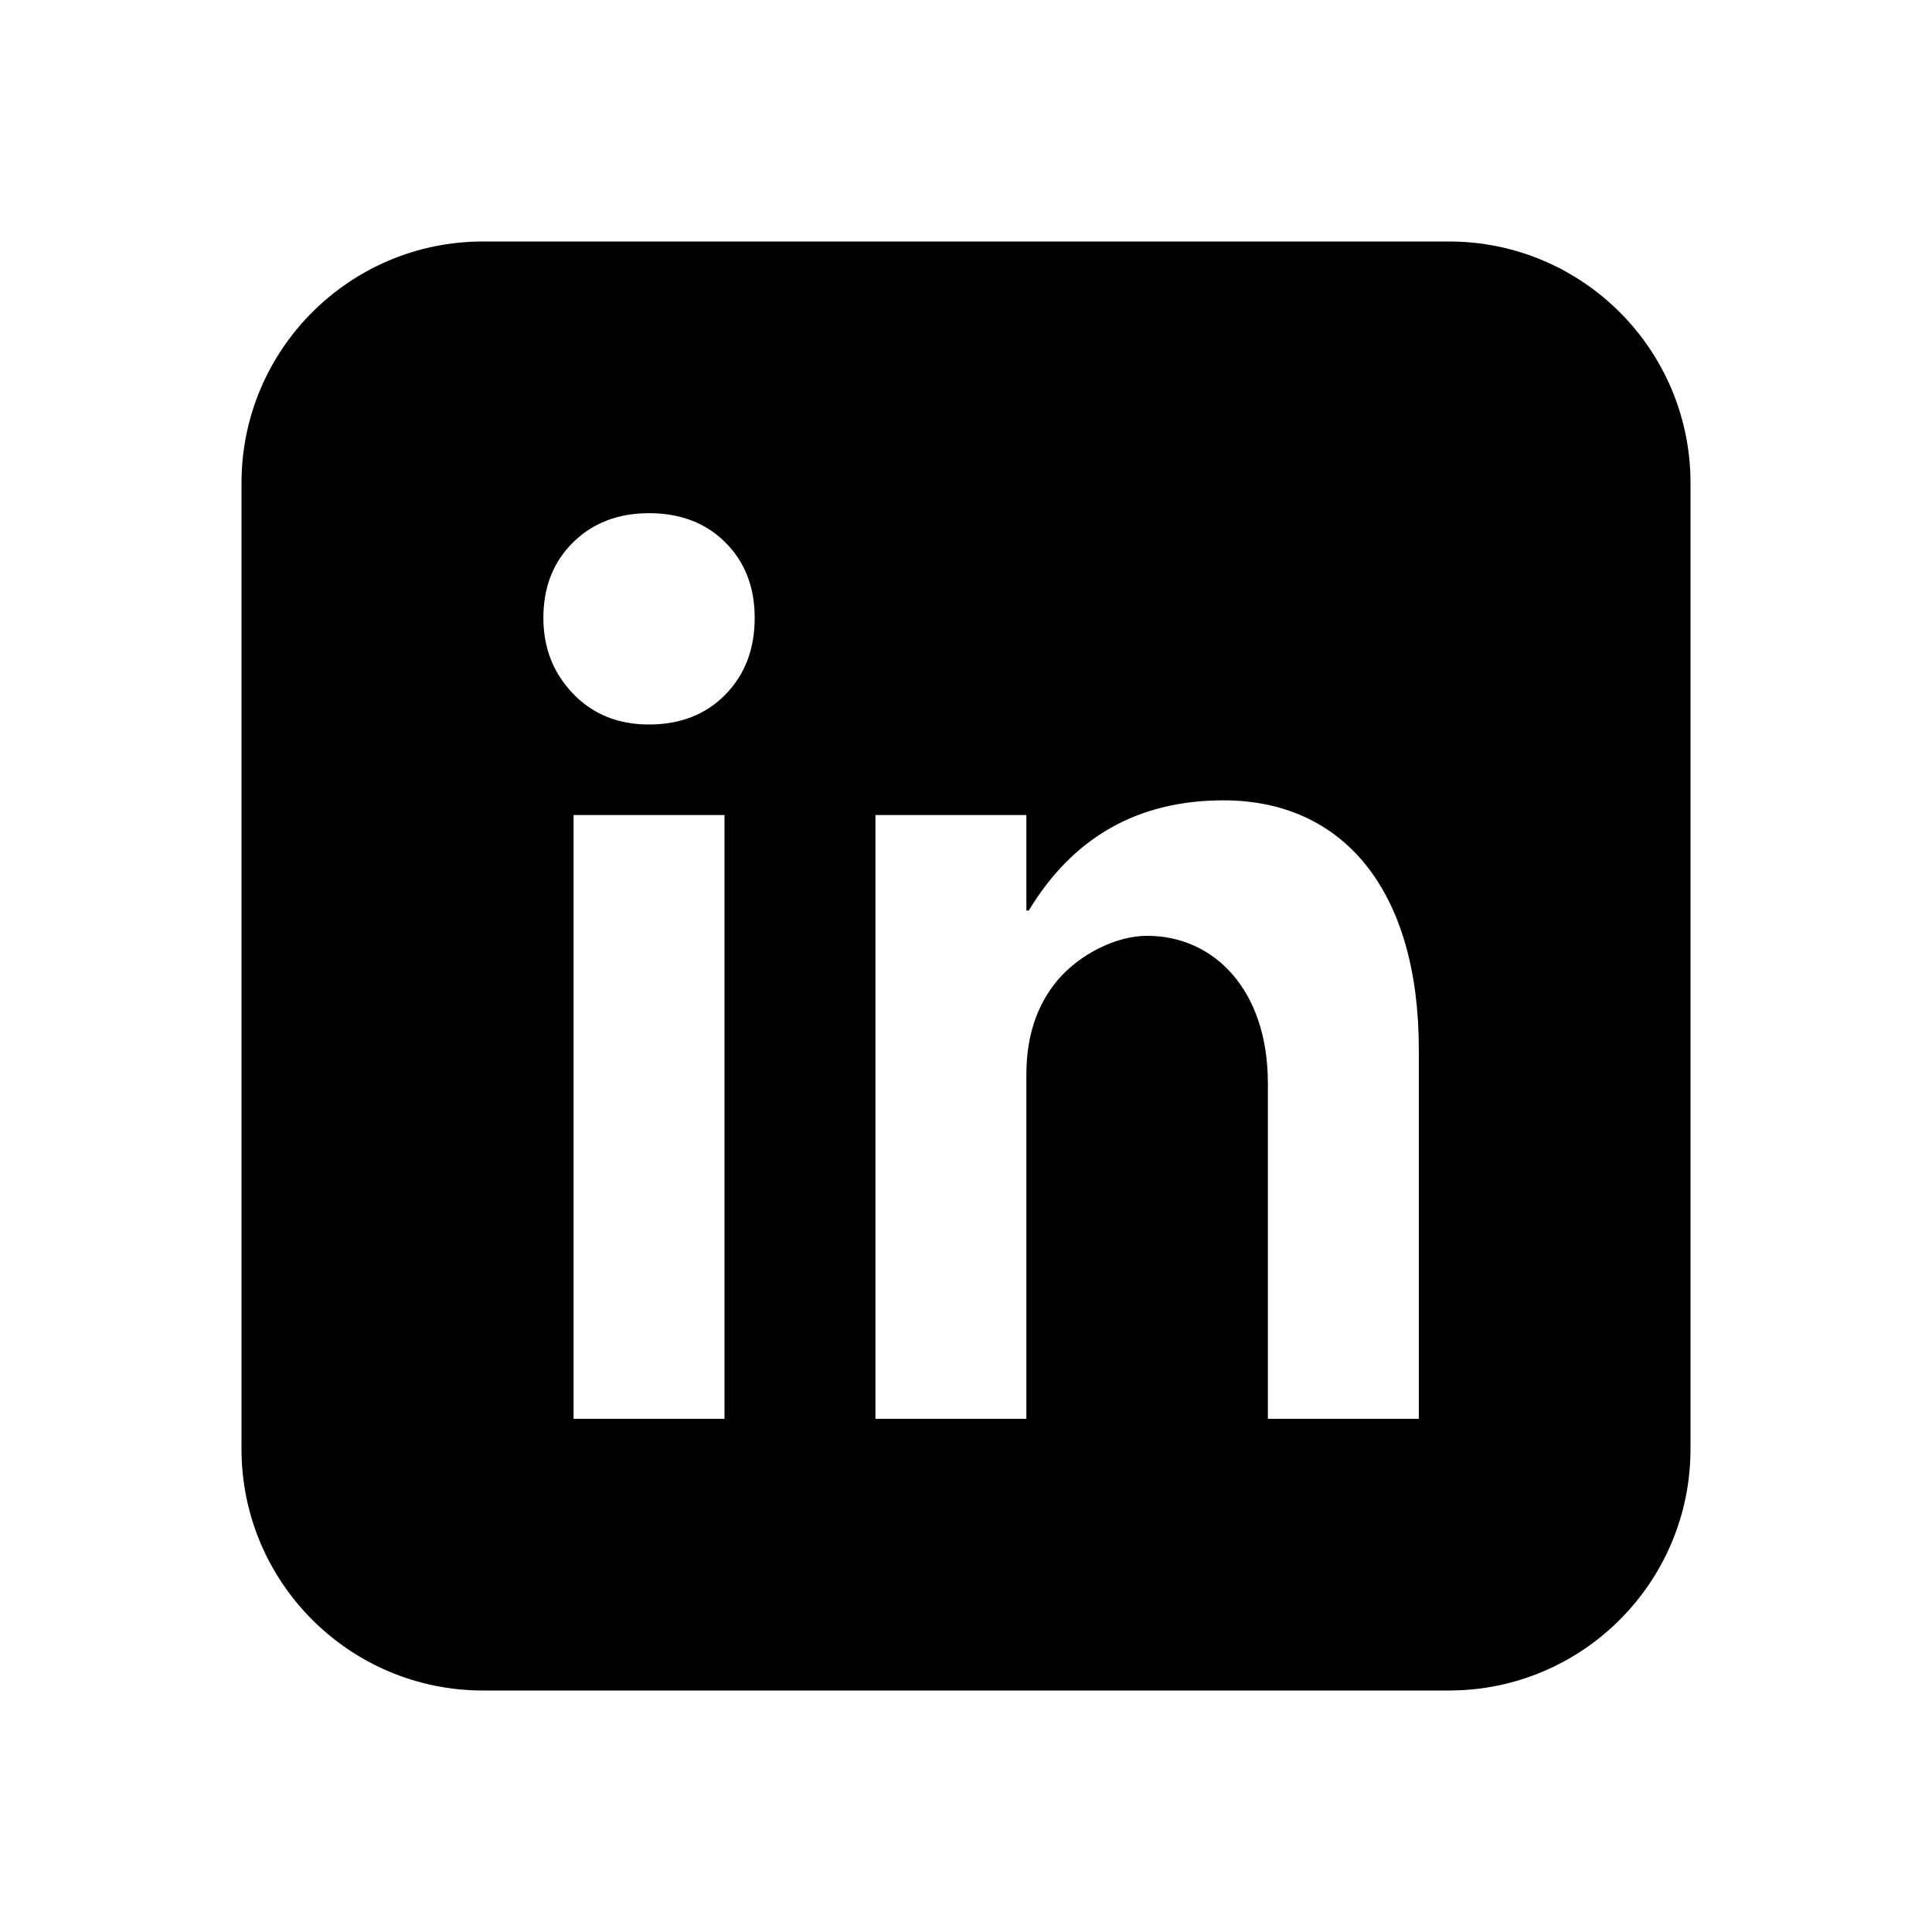
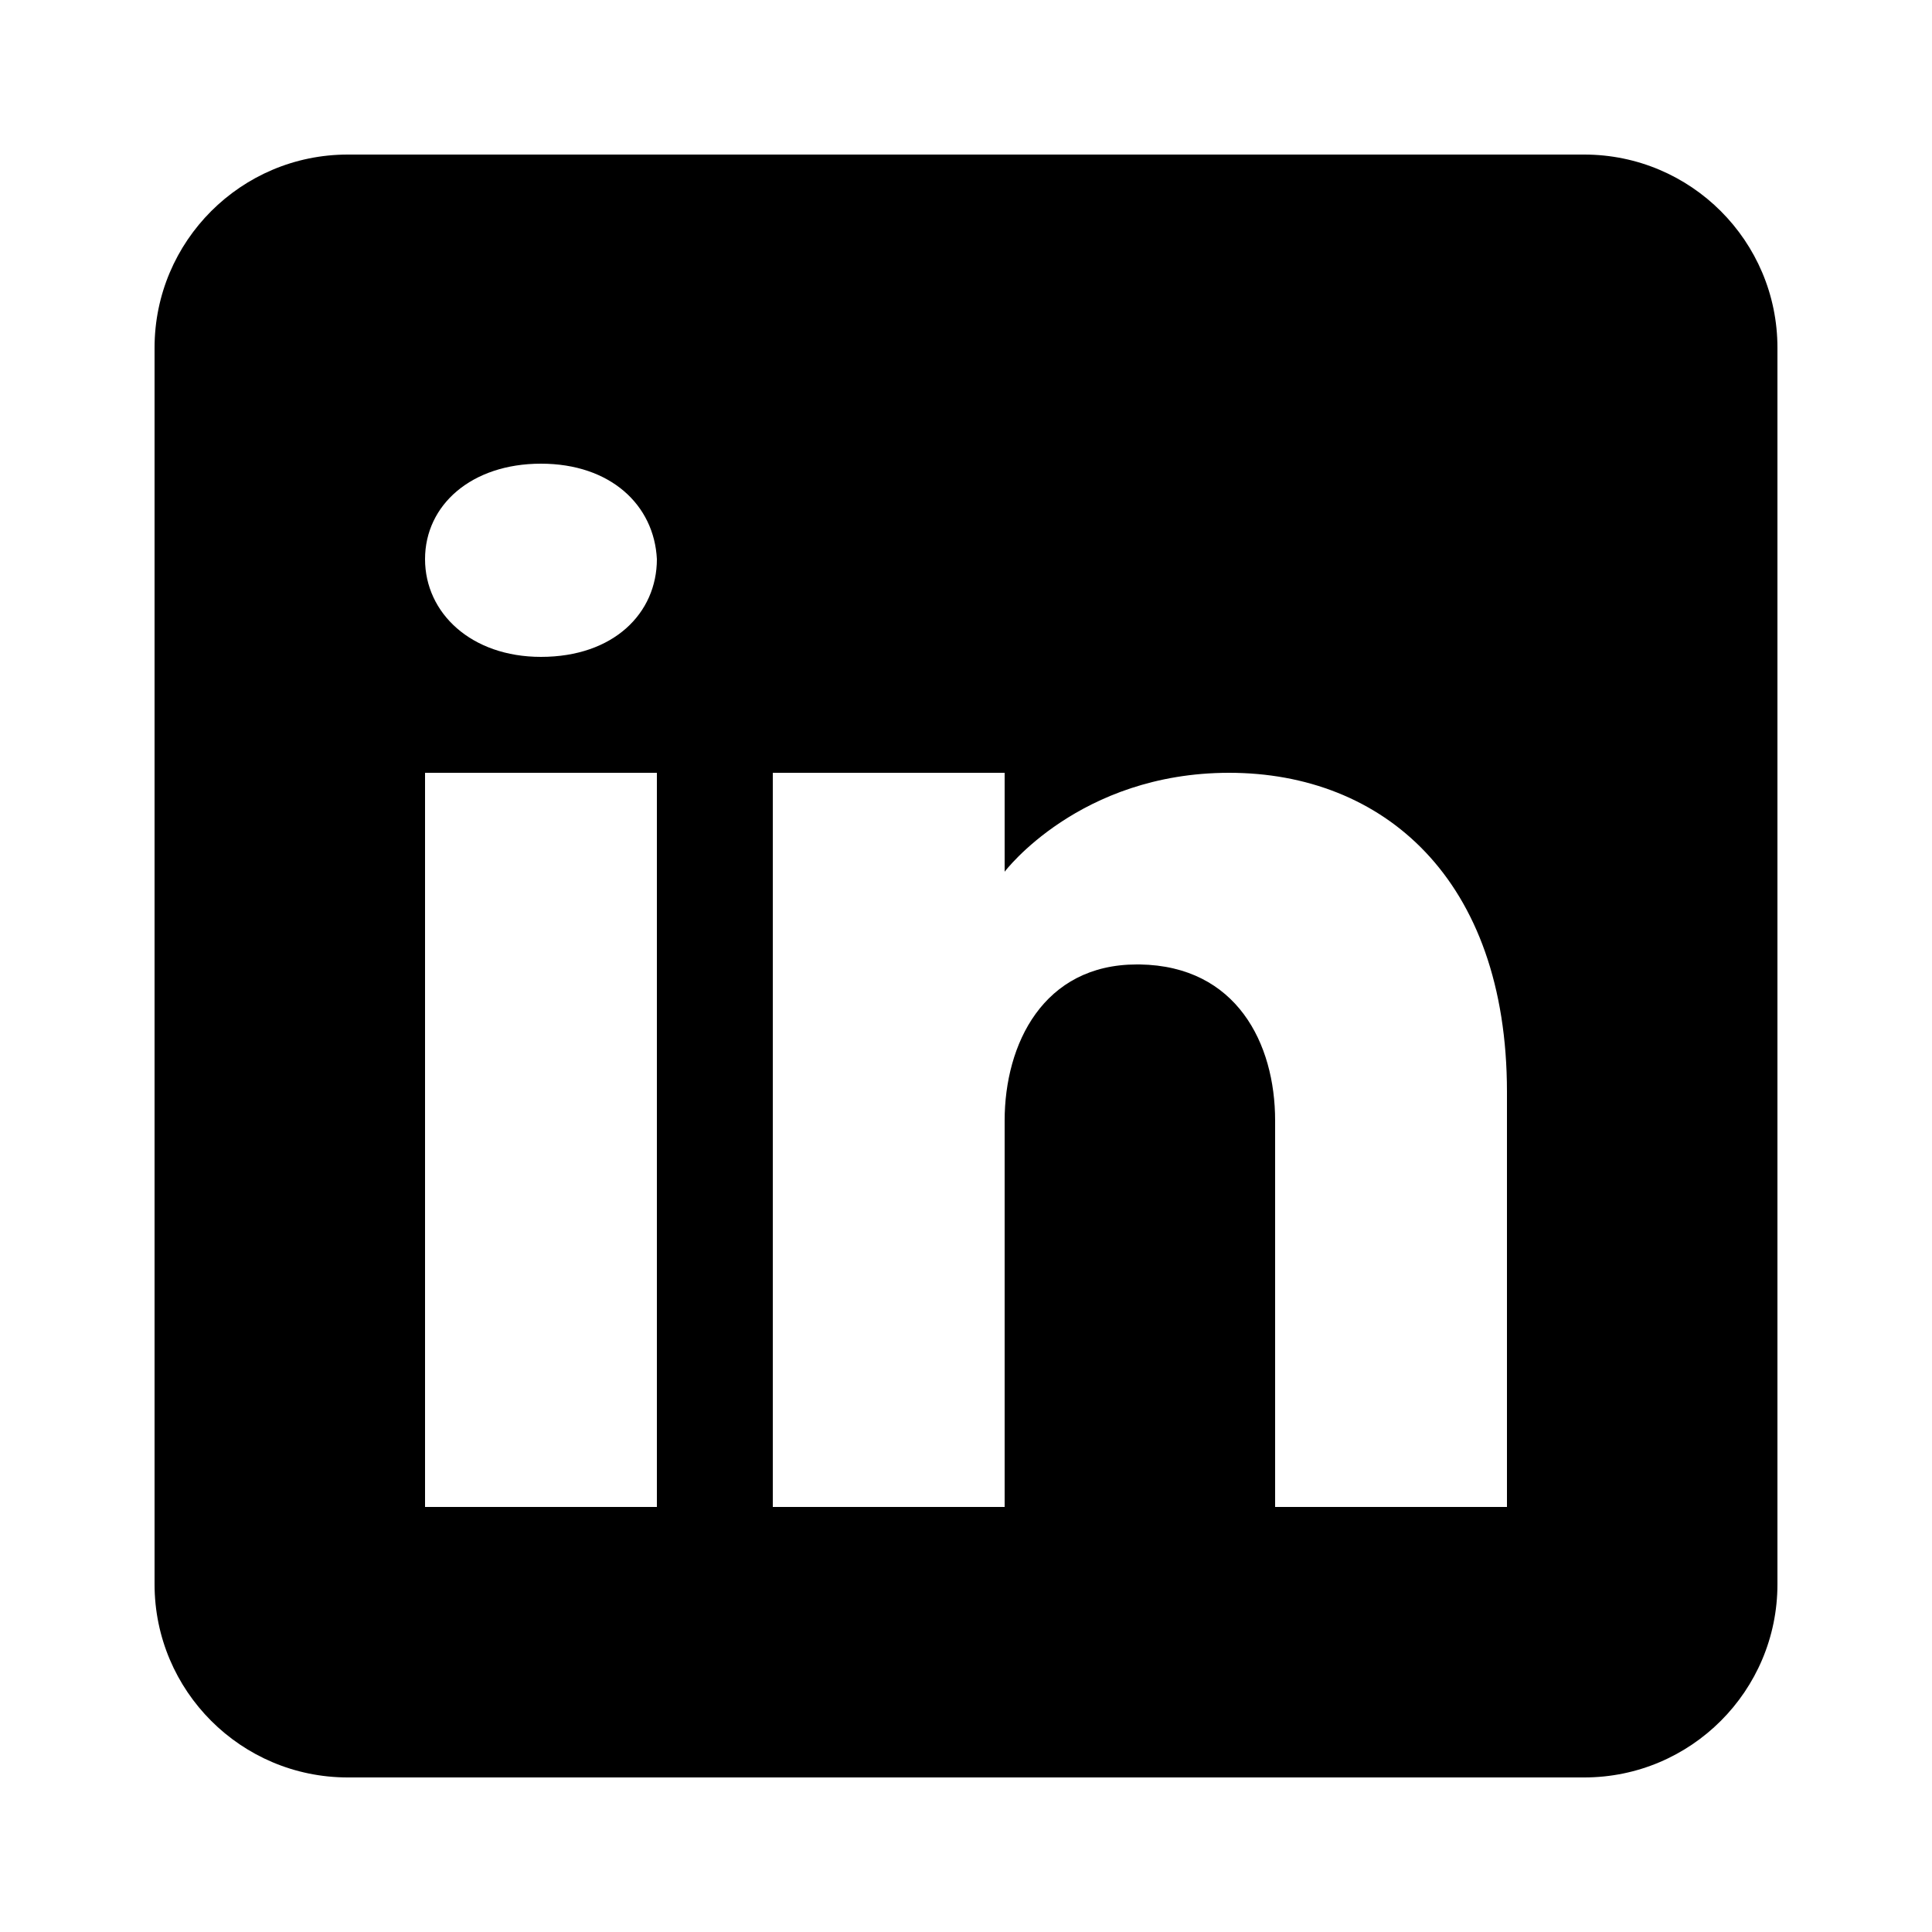
- <svg xmlns="http://www.w3.org/2000/svg" fill="#000000" viewBox="0 0 64 64" width="64px" height="64px">
-   <path d="M48,8H16c-4.418,0-8,3.582-8,8v32c0,4.418,3.582,8,8,8h32c4.418,0,8-3.582,8-8V16C56,11.582,52.418,8,48,8z M24,47h-5V27h5 V47z M24.029,23.009C23.382,23.669,22.538,24,21.5,24c-1.026,0-1.865-0.341-2.519-1.023S18,21.458,18,20.468 c0-1.02,0.327-1.852,0.981-2.498C19.635,17.323,20.474,17,21.5,17c1.038,0,1.882,0.323,2.529,0.969 C24.676,18.615,25,19.448,25,20.468C25,21.502,24.676,22.349,24.029,23.009z M47,47h-5V35.887C42,32.788,40.214,31,38,31 c-1.067,0-2.274,0.648-2.965,1.469S34,34.331,34,35.594V47h-5V27h5v3.164h0.078c1.472-2.435,3.613-3.644,6.426-3.652 C44.5,26.5,47,29.5,47,34.754V47z" />
+ <svg xmlns="http://www.w3.org/2000/svg" fill="#000000" viewBox="0 0 50 50" width="500px" height="500px">
+   <path d="M41,4H9C6.24,4,4,6.24,4,9v32c0,2.76,2.24,5,5,5h32c2.76,0,5-2.24,5-5V9C46,6.24,43.76,4,41,4z M17,20v19h-6V20H17z M11,14.47c0-1.4,1.2-2.47,3-2.47s2.93,1.07,3,2.47c0,1.4-1.12,2.53-3,2.53C12.2,17,11,15.87,11,14.47z M39,39h-6c0,0,0-9.26,0-10 c0-2-1-4-3.5-4.04h-0.08C27,24.96,26,27.02,26,29c0,0.91,0,10,0,10h-6V20h6v2.56c0,0,1.93-2.56,5.81-2.56 c3.97,0,7.19,2.73,7.19,8.26V39z" />
</svg>
